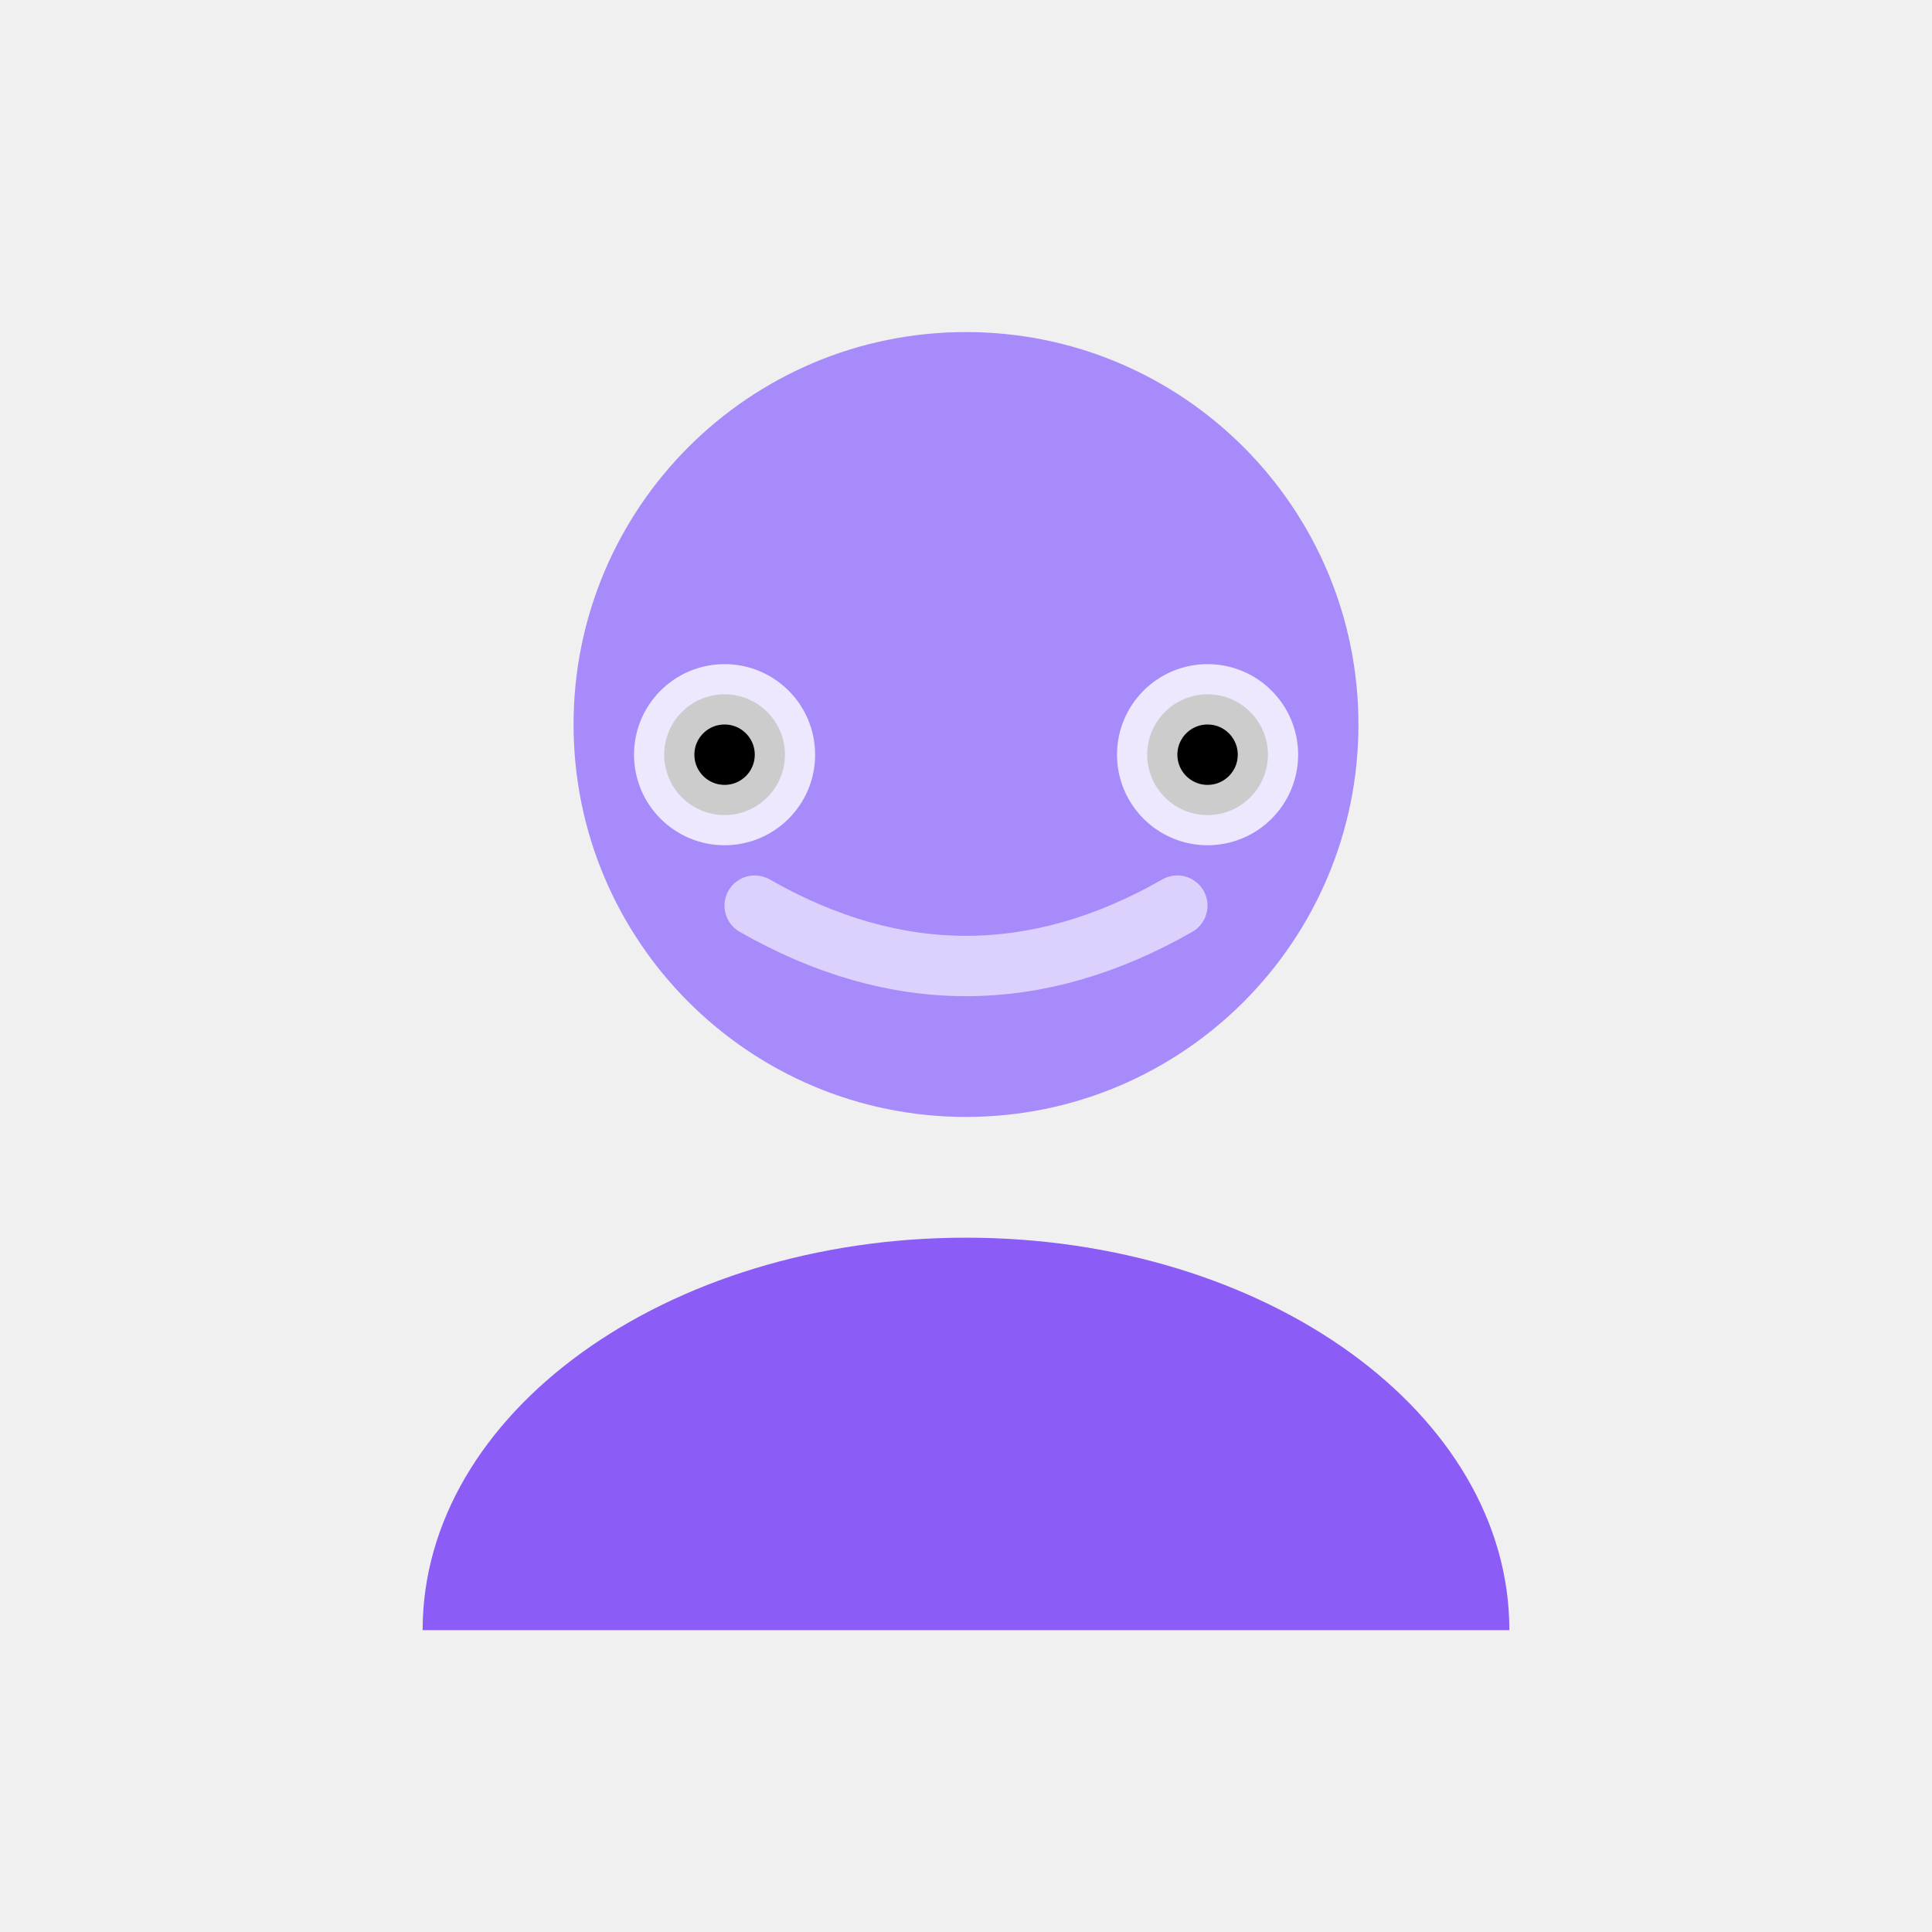
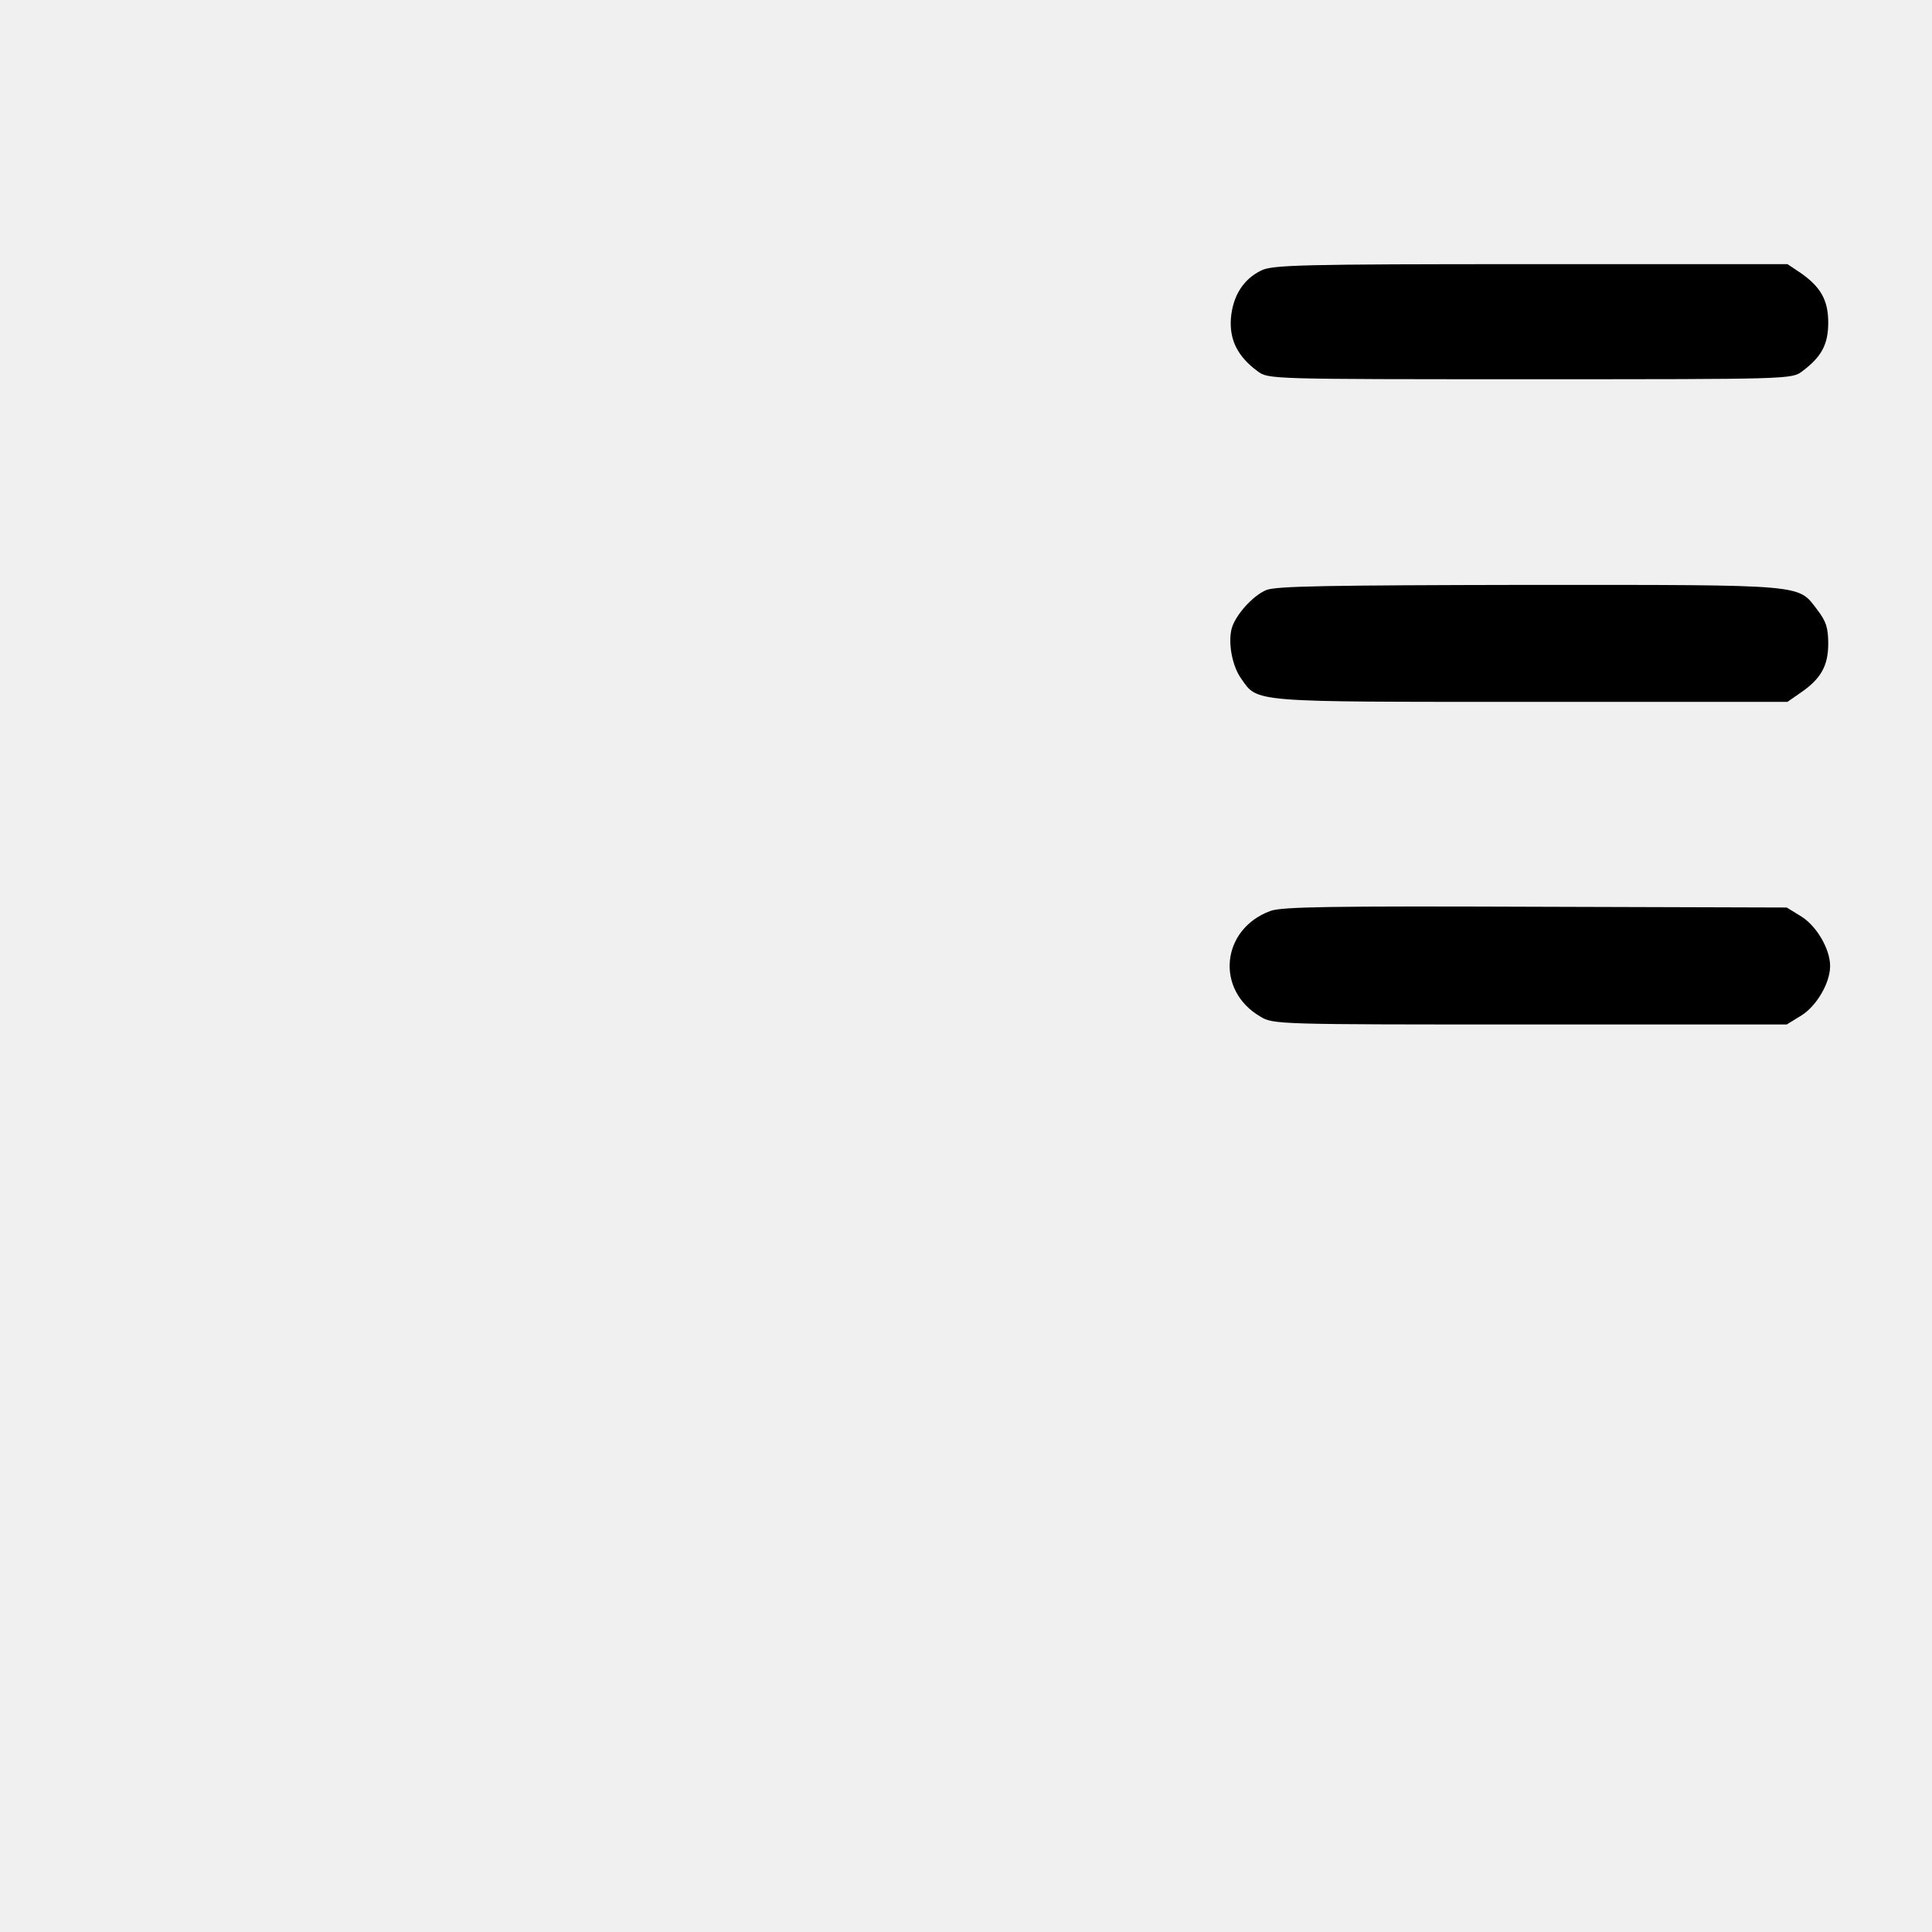
- <svg xmlns="http://www.w3.org/2000/svg" viewBox="0 0 128 128">
-   <g>
-     <circle cx="64" cy="48" r="26" fill="#a78bfa" />
-     <path d="M28 108 a36 26 0 0 1 72 0" fill="#8b5cf6" />
-     <path d="M48 46 a4 4 0 1 0 0.01 0" stroke="#fff" stroke-opacity=".8" stroke-width="4" stroke-linecap="round" />
-     <path d="M80 46 a4 4 0 1 0 0.01 0" stroke="#fff" stroke-opacity=".8" stroke-width="4" stroke-linecap="round" />
-     <path d="M50 60 q14 8 28 0" fill="none" stroke="#fff" stroke-opacity=".6" stroke-width="4" stroke-linecap="round" />
+ <svg xmlns="http://www.w3.org/2000/svg" version="1.0" width="512pt" height="512pt" viewBox="0 0 512 512" preserveAspectRatio="xMidYMid meet">
+   <g transform="translate(0,512) scale(0.1,-0.1)" fill="#000000" stroke="none">
+     <path d="M3342 4403 c-47 -23 -75 -67 -80 -127 -4 -57 18 -101 71 -140 28 -21 34 -21 722 -21 685 0 694 0 721 21 51 38 69 71 69 129 0 60 -20 95 -75 133 l-33 22 -681 0 c-607 0 -685 -2 -714 -17z" />
+     <path d="M3355 3556 c-37 -16 -82 -68 -91 -102 -10 -39 2 -100 25 -132 45 -64 20 -62 769 -62 l679 0 33 23 c55 37 75 72 75 131 0 43 -6 60 -29 90 -52 68 -23 66 -763 66 -533 -1 -674 -3 -698 -14z" />
+     <path d="M3367 2706 c-131 -48 -147 -210 -27 -280 34 -21 47 -21 715 -21 l680 0 39 24 c40 25 76 86 76 131 0 45 -36 106 -76 131 l-39 24 -665 2 c-544 2 -672 0 -703 -11z" />
  </g>
</svg>
